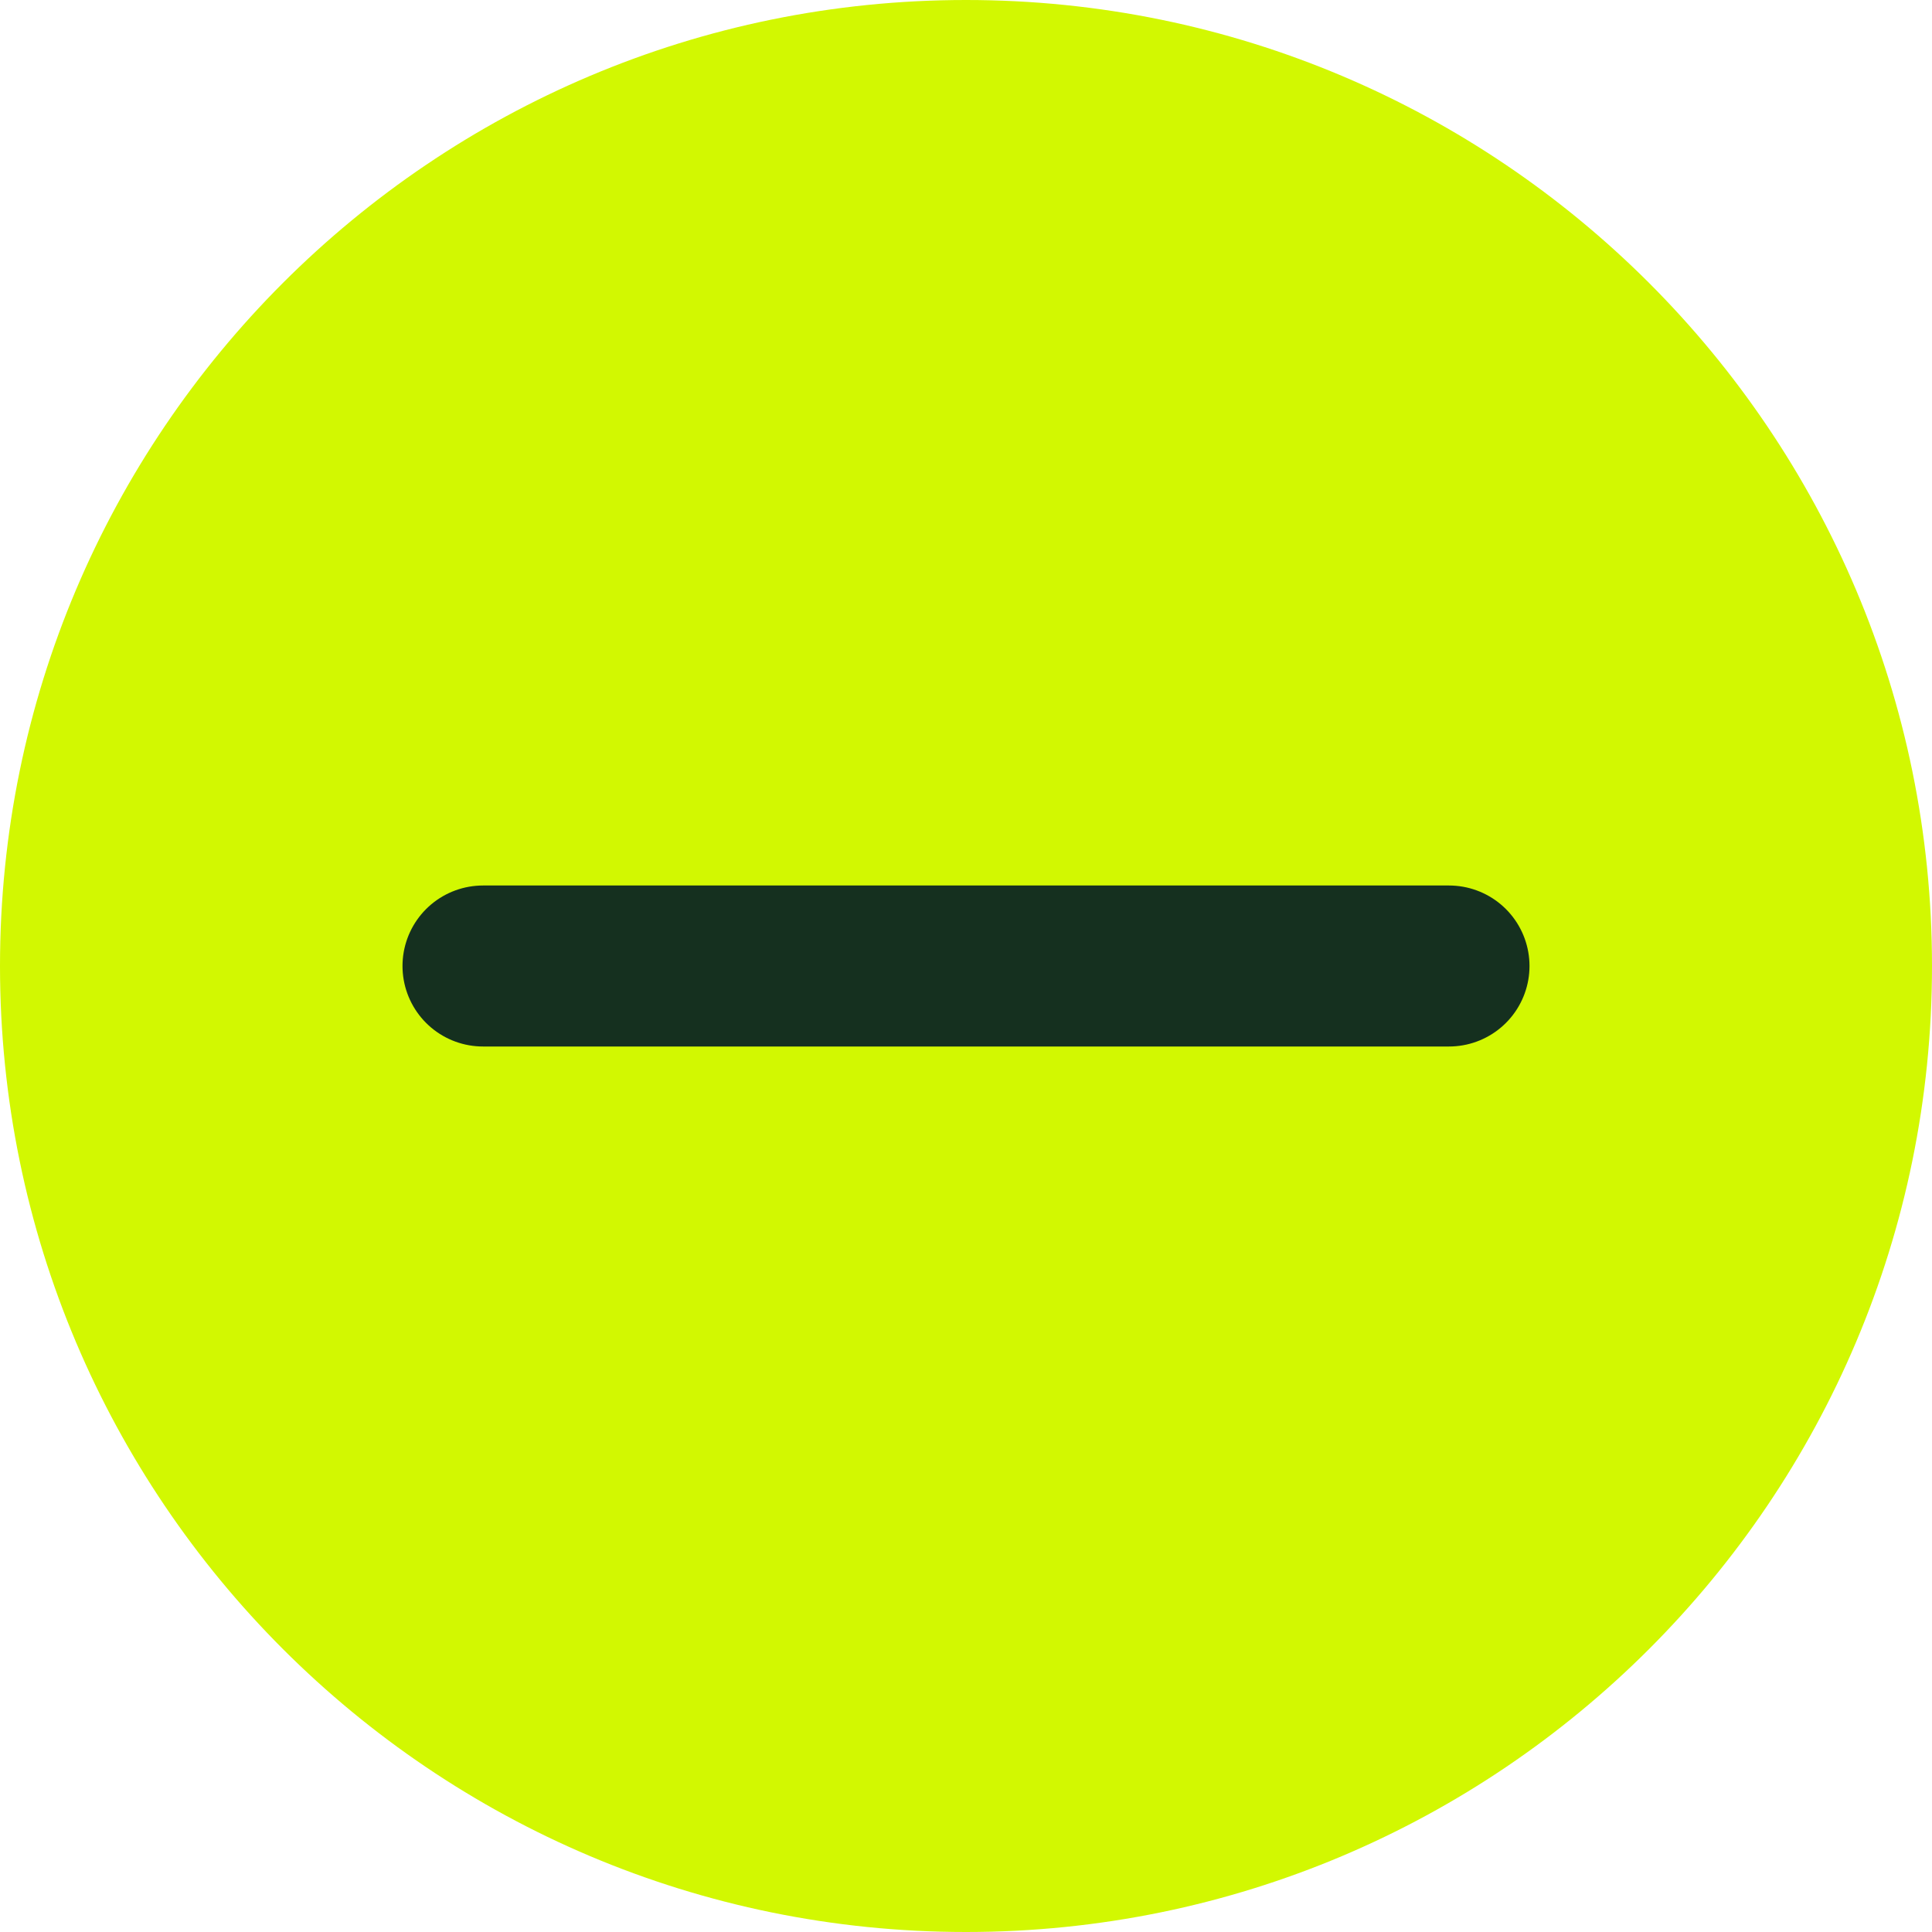
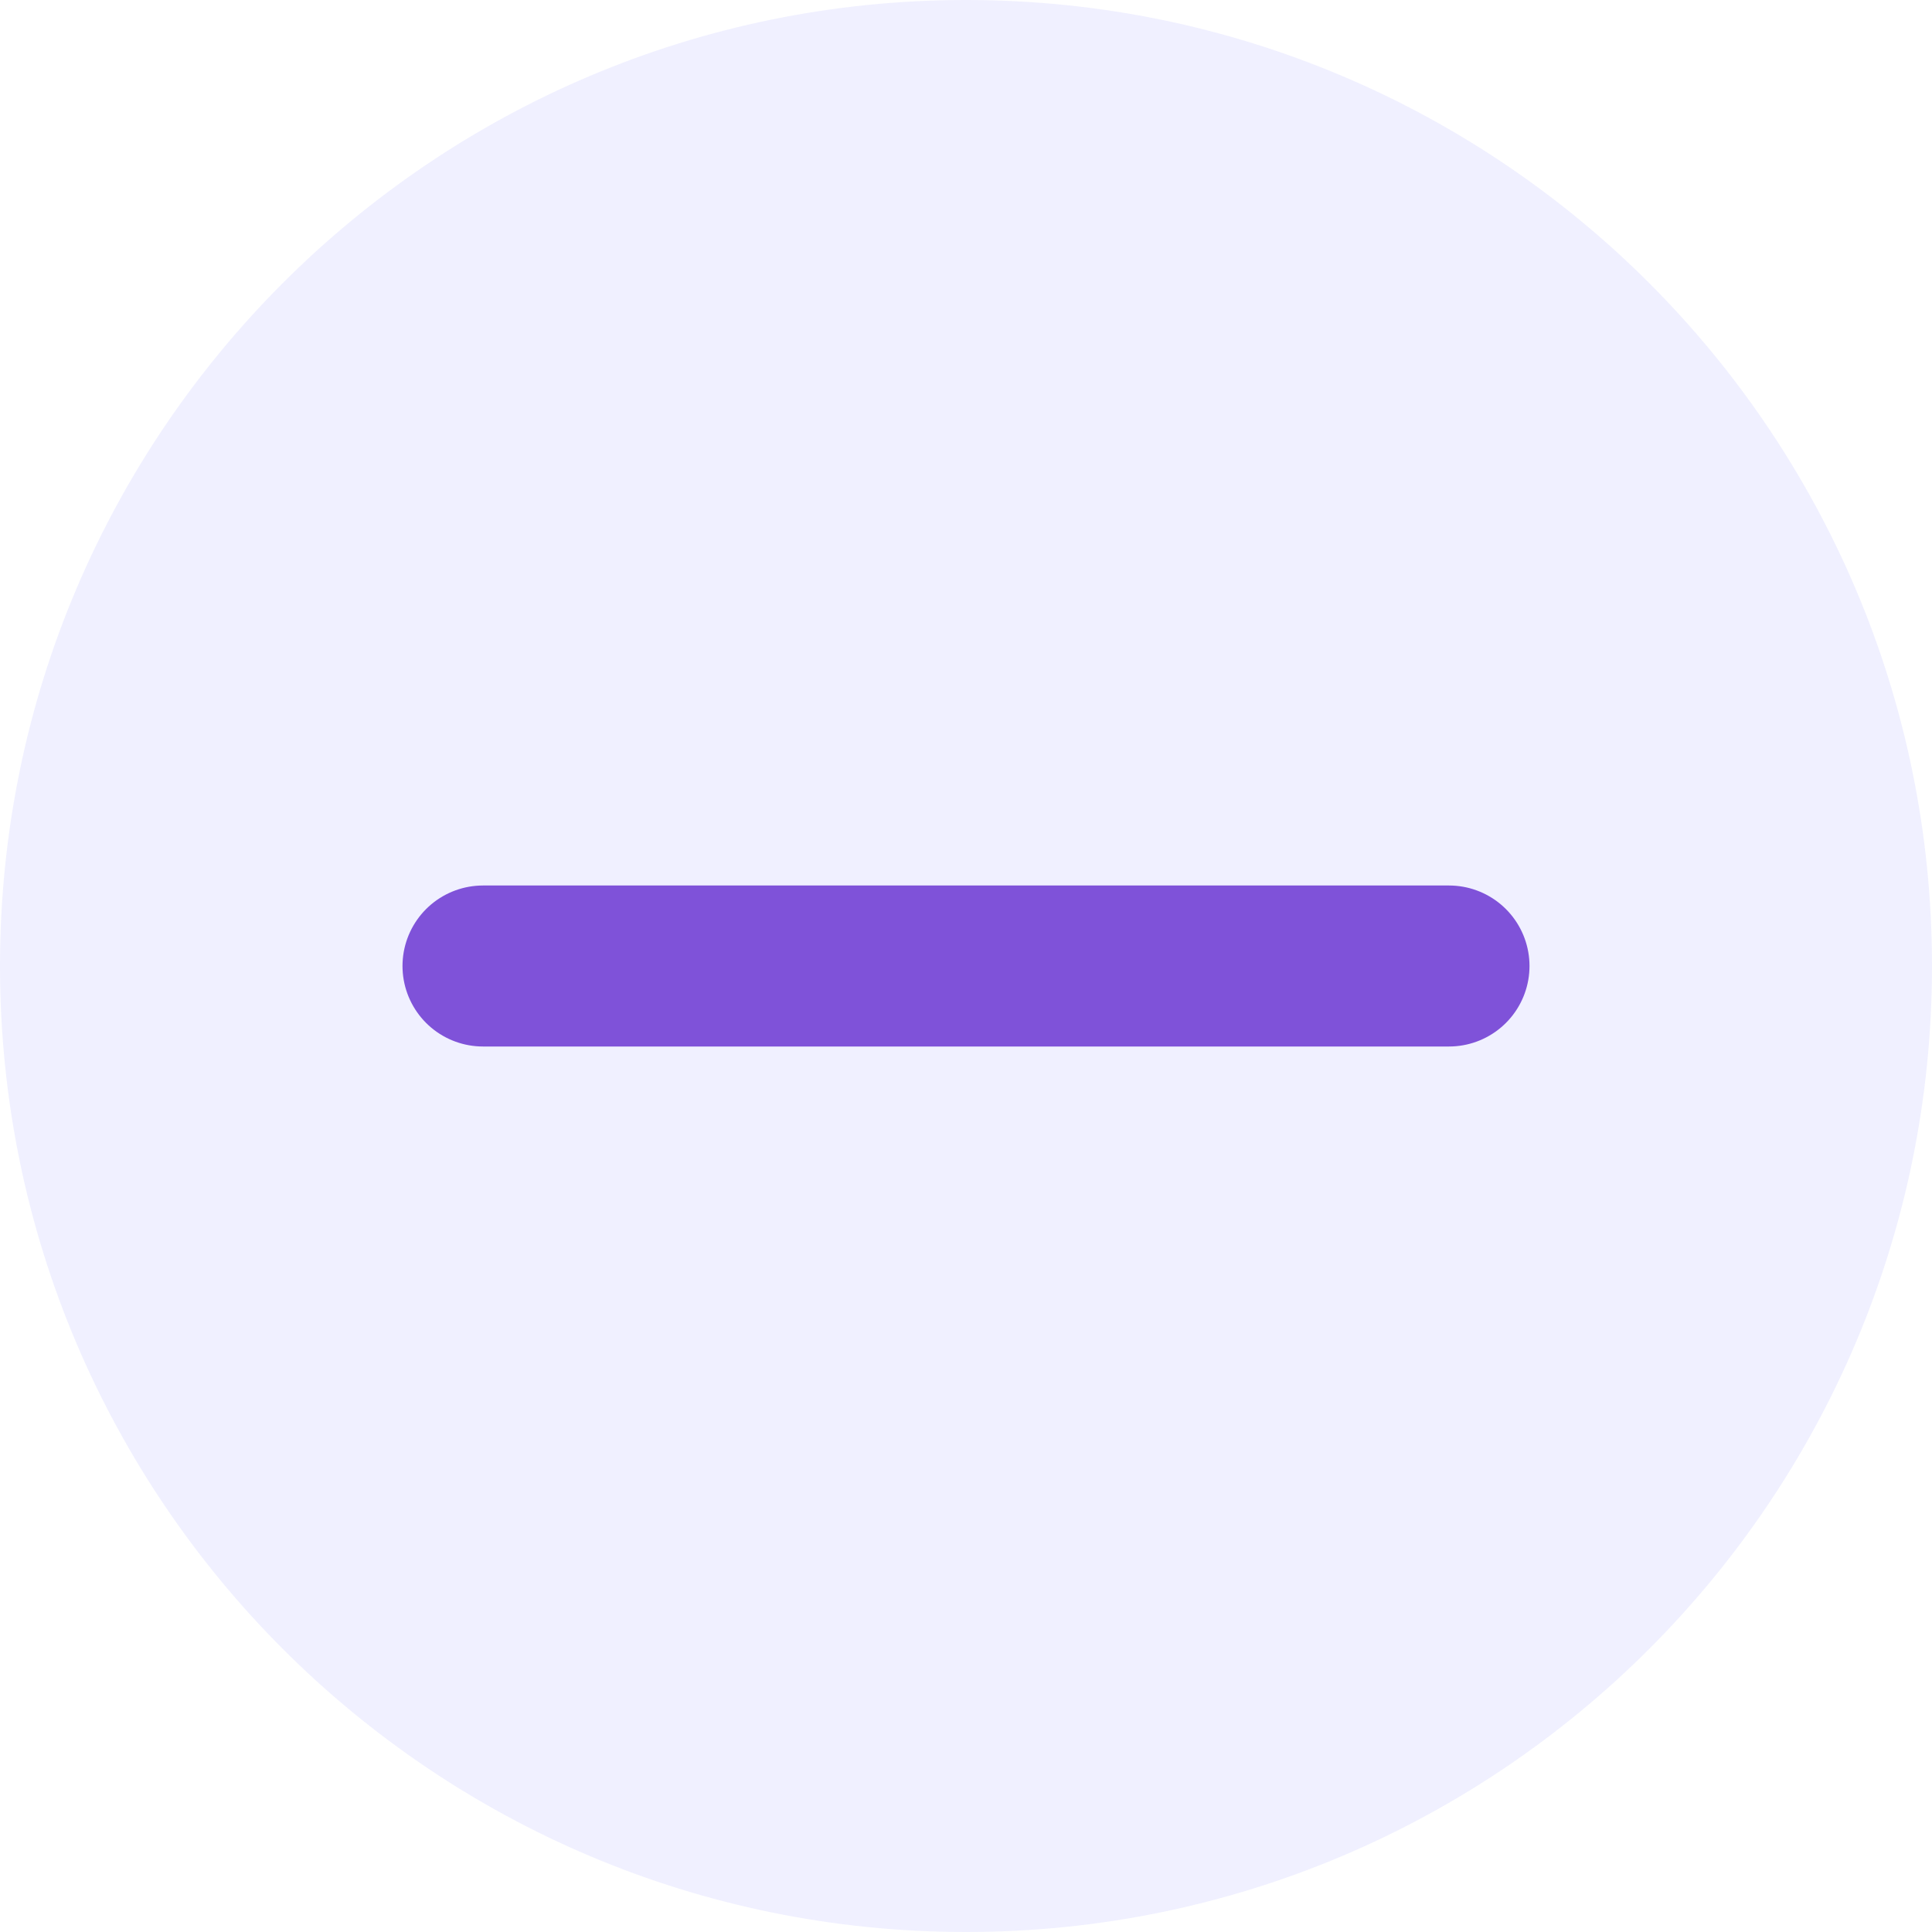
<svg xmlns="http://www.w3.org/2000/svg" width="24" height="24" viewBox="0 0 24 24" fill="none">
-   <circle cx="12" cy="12" r="12" fill="#D2F801" />
-   <path d="M18 12H6" stroke="#15301F" stroke-width="2" stroke-linecap="round" stroke-linejoin="round" />
+   <circle cx="12" cy="12" r="12" fill="#F0F0FF" />
+   <path d="M18 12H6" stroke="#7F52D9" stroke-width="2" stroke-linecap="round" stroke-linejoin="round" />
</svg>
